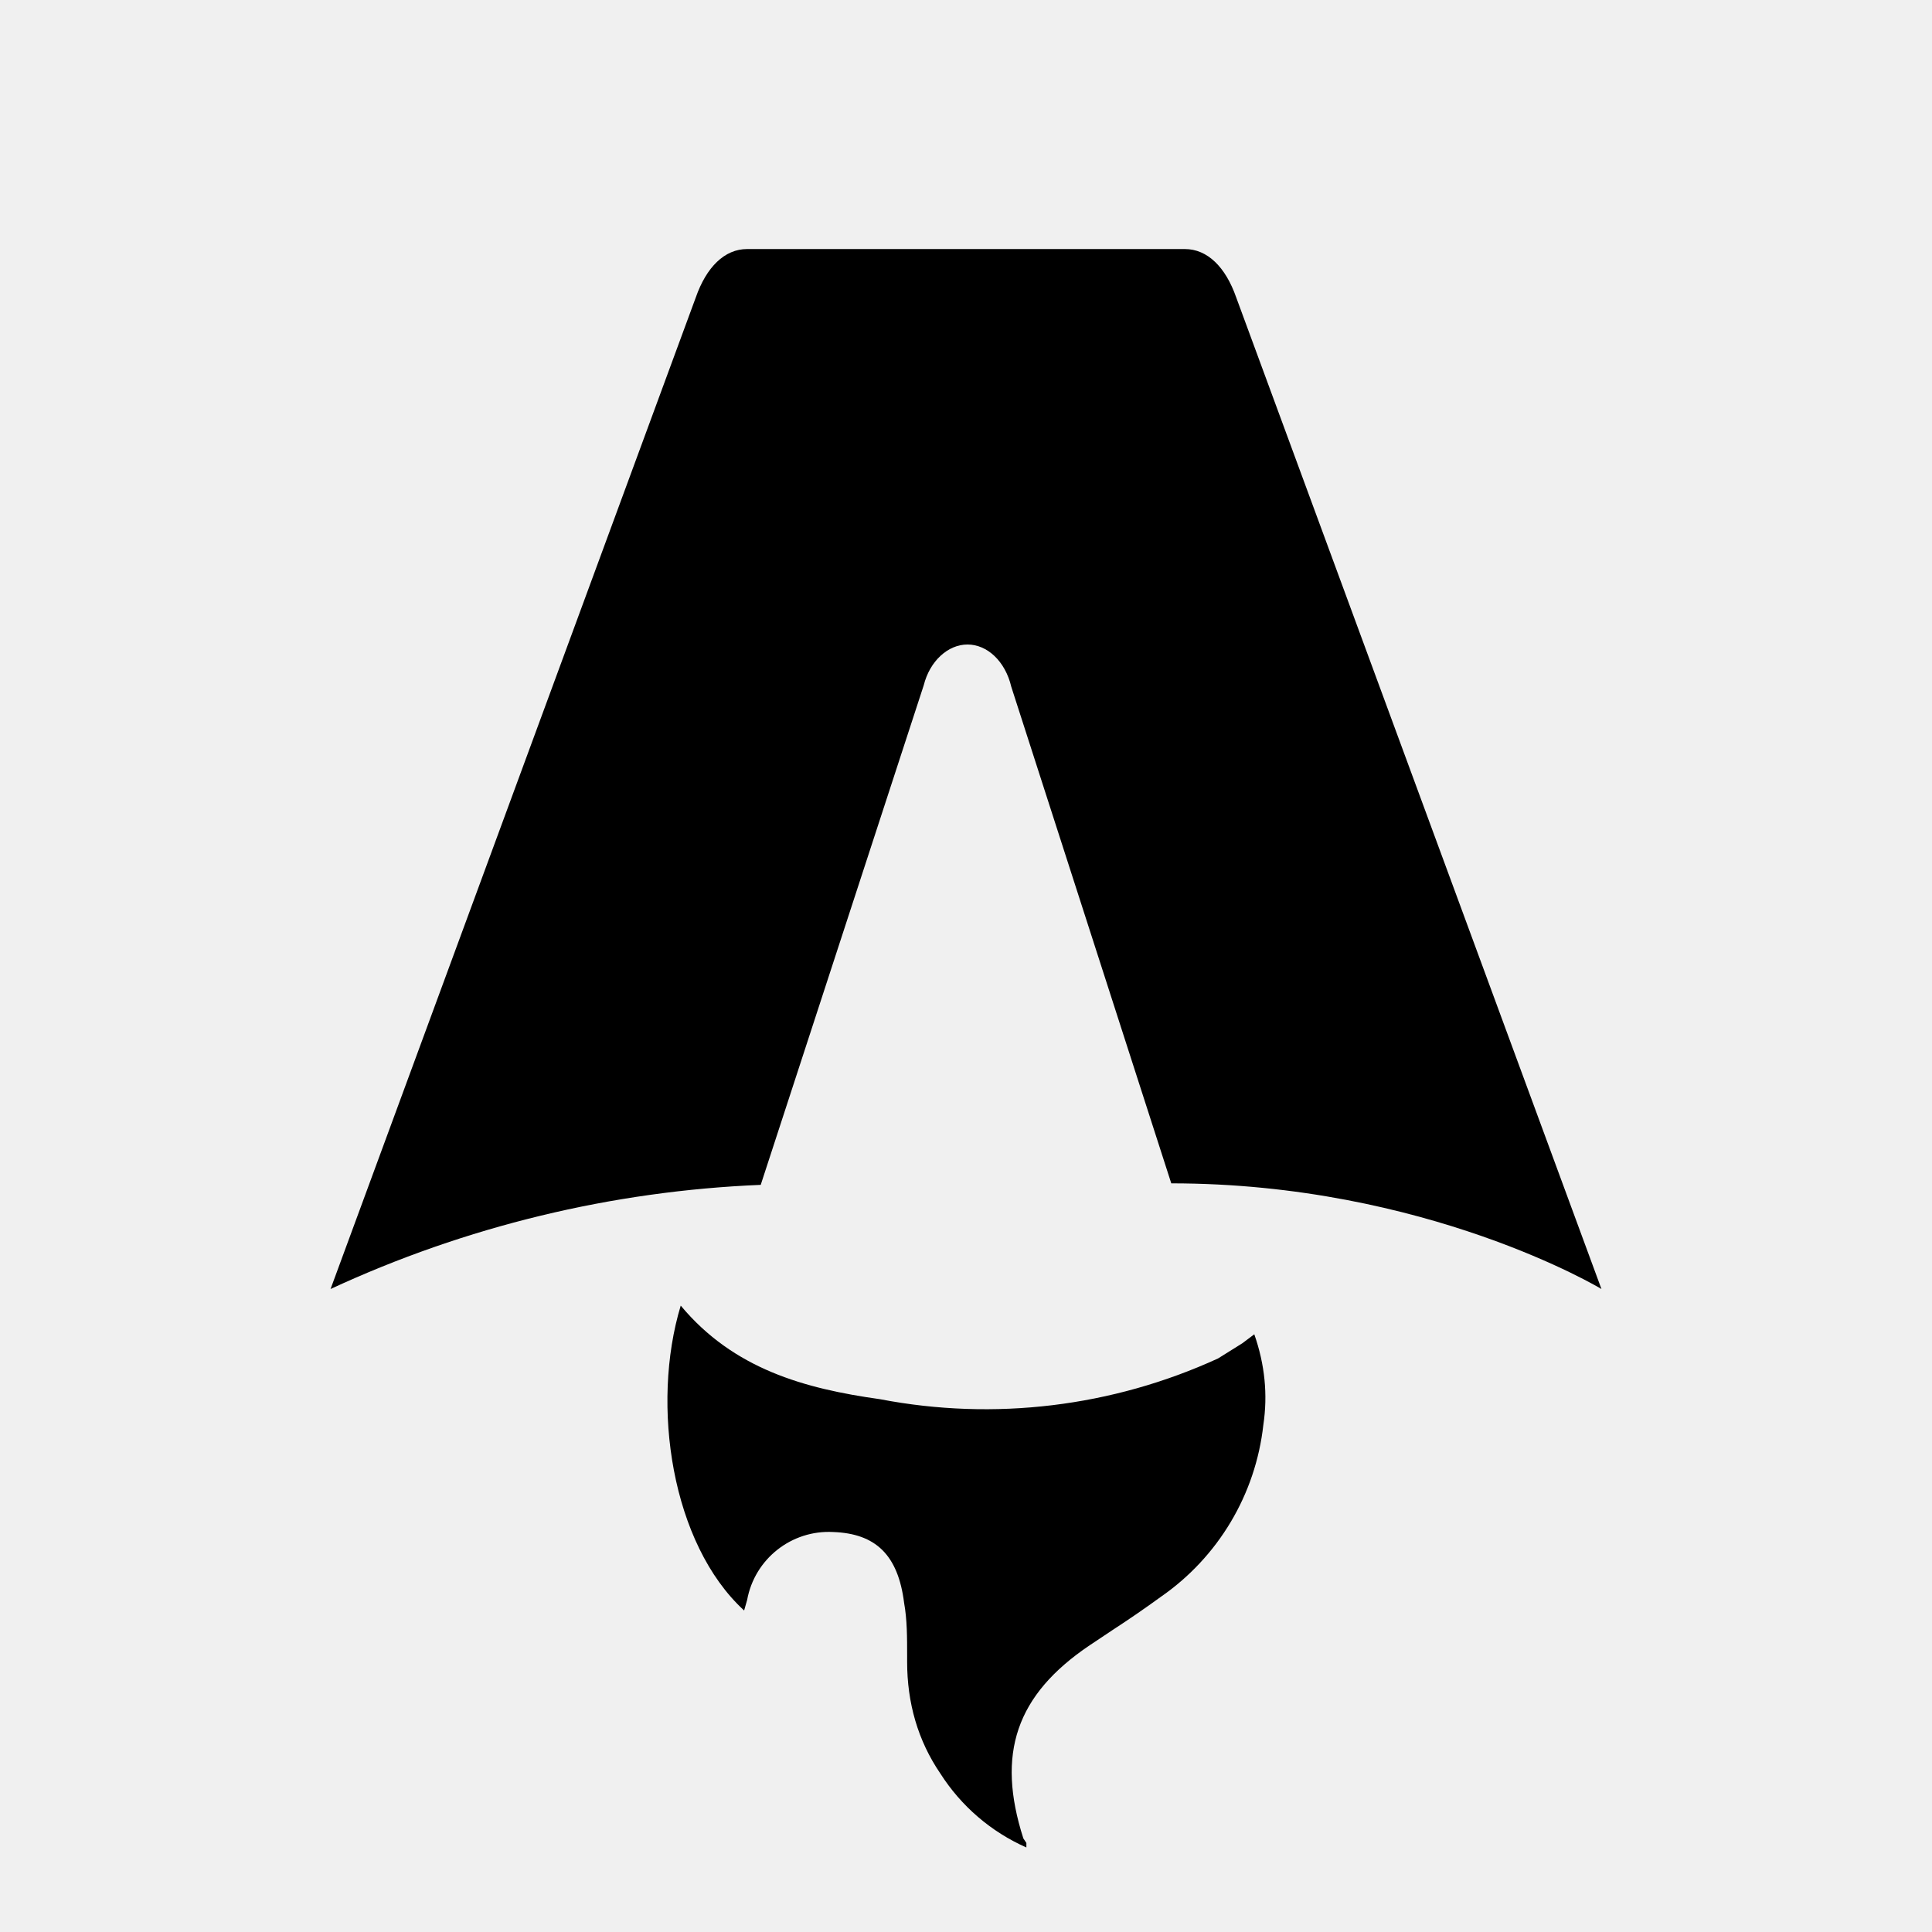
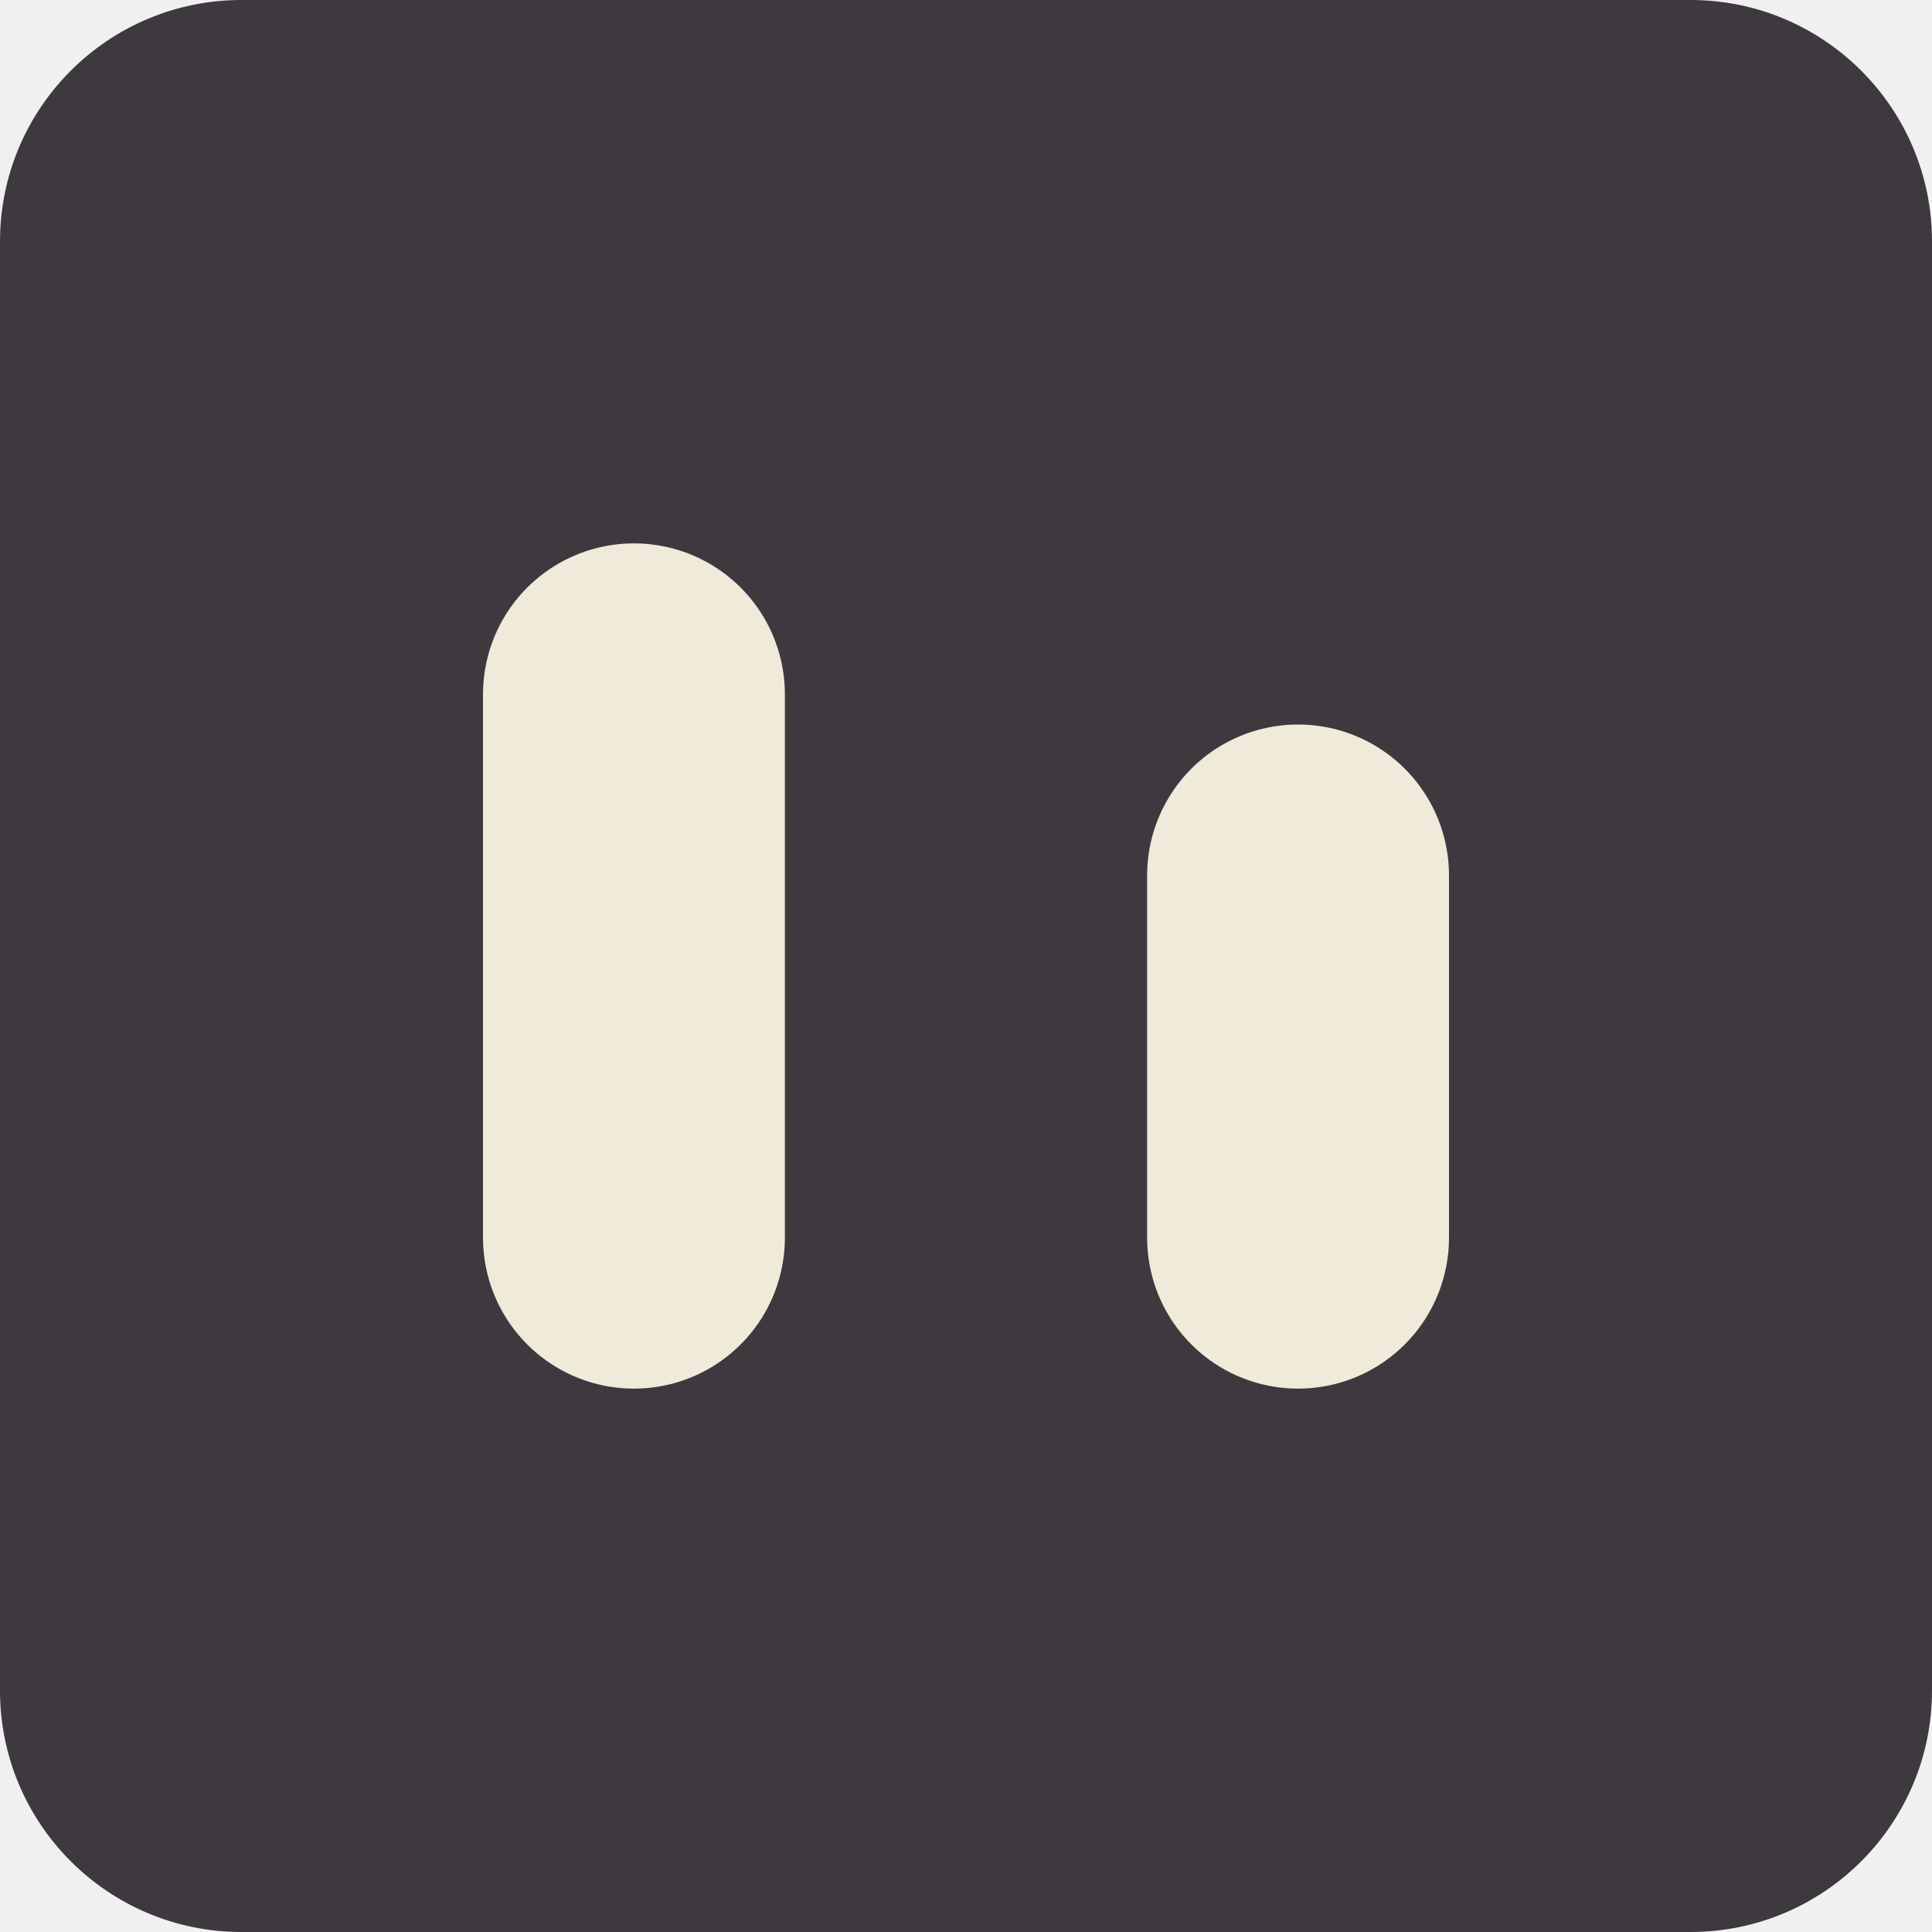
- <svg xmlns="http://www.w3.org/2000/svg" fill="none" viewBox="0 0 128 128">
-   <path d="M50.4 78.5a75.1 75.1 0 0 0-28.5 6.9l24.2-65.7c.7-2 1.9-3.2 3.4-3.2h29c1.5 0 2.7 1.2 3.4 3.2l24.2 65.7s-11.6-7-28.5-7L67 45.5c-.4-1.7-1.6-2.8-2.9-2.8-1.3 0-2.5 1.1-2.9 2.7L50.4 78.5Zm-1.1 28.2Zm-4.2-20.2c-2 6.6-.6 15.8 4.2 20.2a17.5 17.5 0 0 1 .2-.7 5.5 5.5 0 0 1 5.7-4.5c2.8.1 4.3 1.5 4.7 4.7.2 1.1.2 2.3.2 3.5v.4c0 2.7.7 5.2 2.2 7.4a13 13 0 0 0 5.7 4.9v-.3l-.2-.3c-1.8-5.6-.5-9.5 4.4-12.8l1.5-1a73 73 0 0 0 3.2-2.2 16 16 0 0 0 6.8-11.4c.3-2 .1-4-.6-6l-.8.6-1.6 1a37 37 0 0 1-22.4 2.7c-5-.7-9.7-2-13.2-6.2Z" />
-   <style>
-         path { fill: #000; }
-         @media (prefers-color-scheme: dark) {
-             path { fill: #FFF; }
-         }
-     </style>
+ <svg xmlns="http://www.w3.org/2000/svg" width="256" height="256" viewBox="0 0 256 256" fill="none">
+   <rect width="256" height="256" rx="32" fill="#3D393E" />
+   <line x1="84" y1="92" x2="84" y2="164" stroke="#EFEAD9" stroke-width="40" stroke-linecap="round" />
+   <line x1="172" y1="164" x2="172" y2="116" stroke="#EFEAD9" stroke-width="40" stroke-linecap="round" />
</svg>
